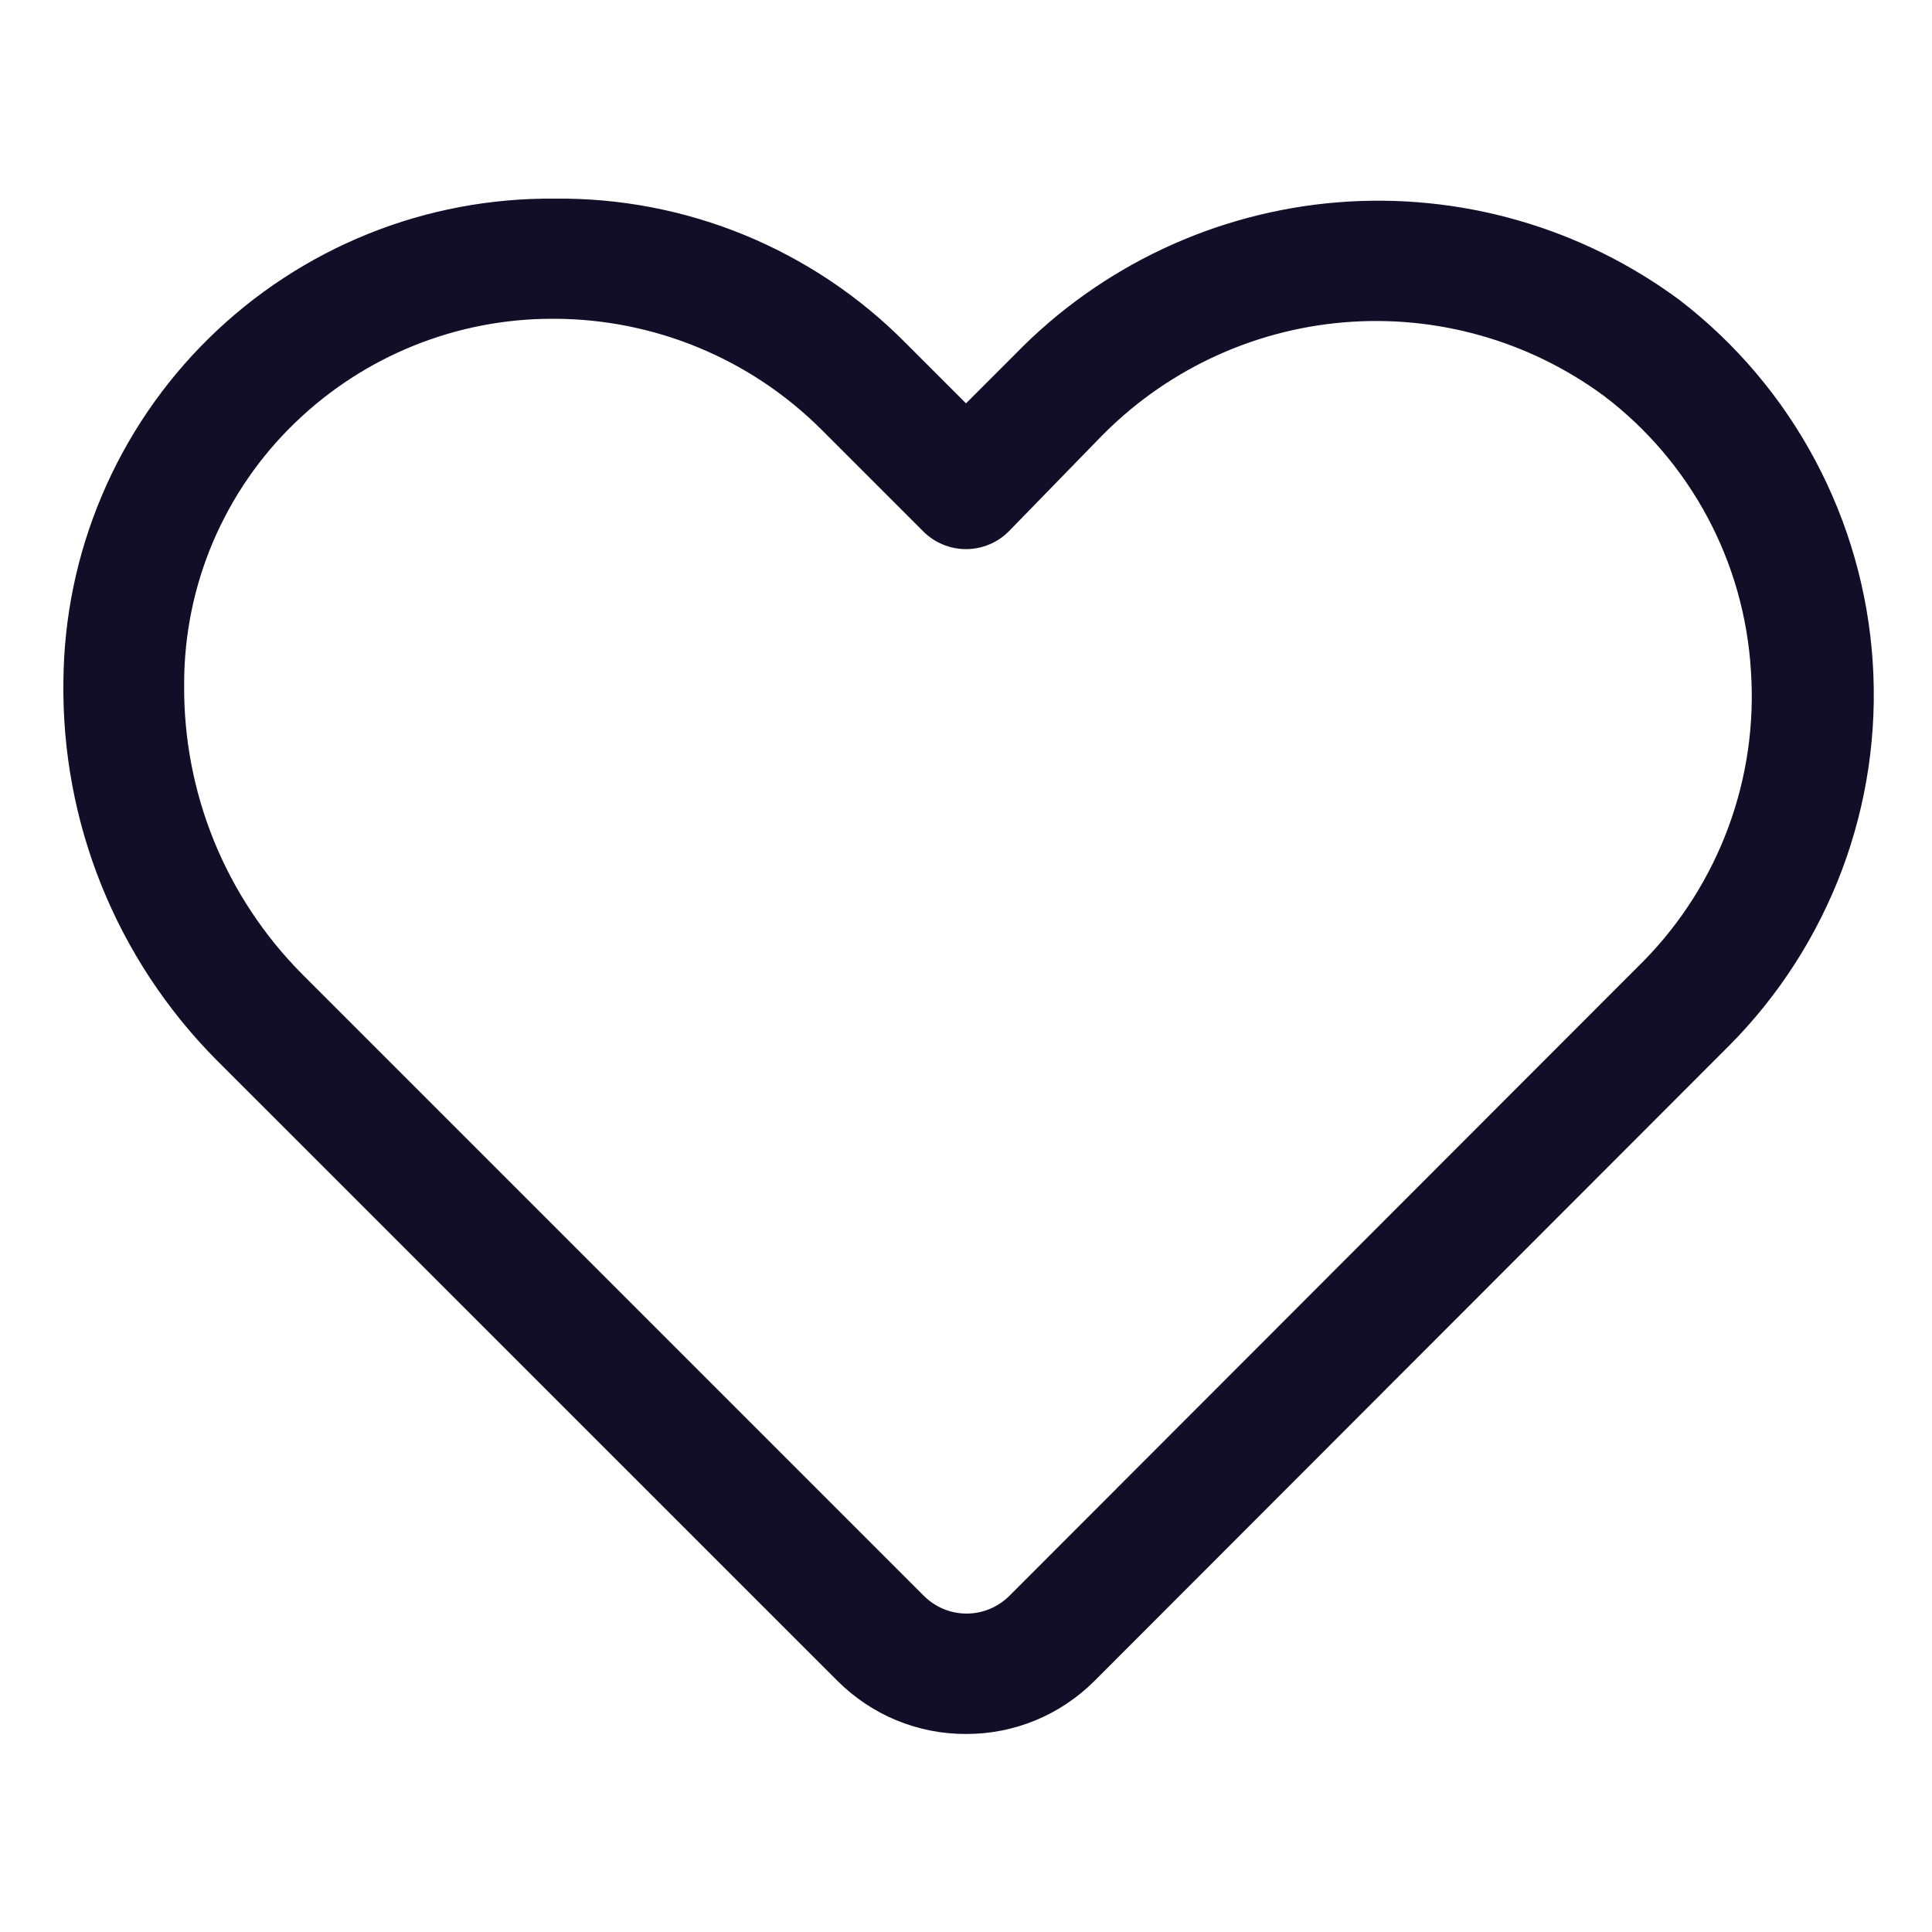
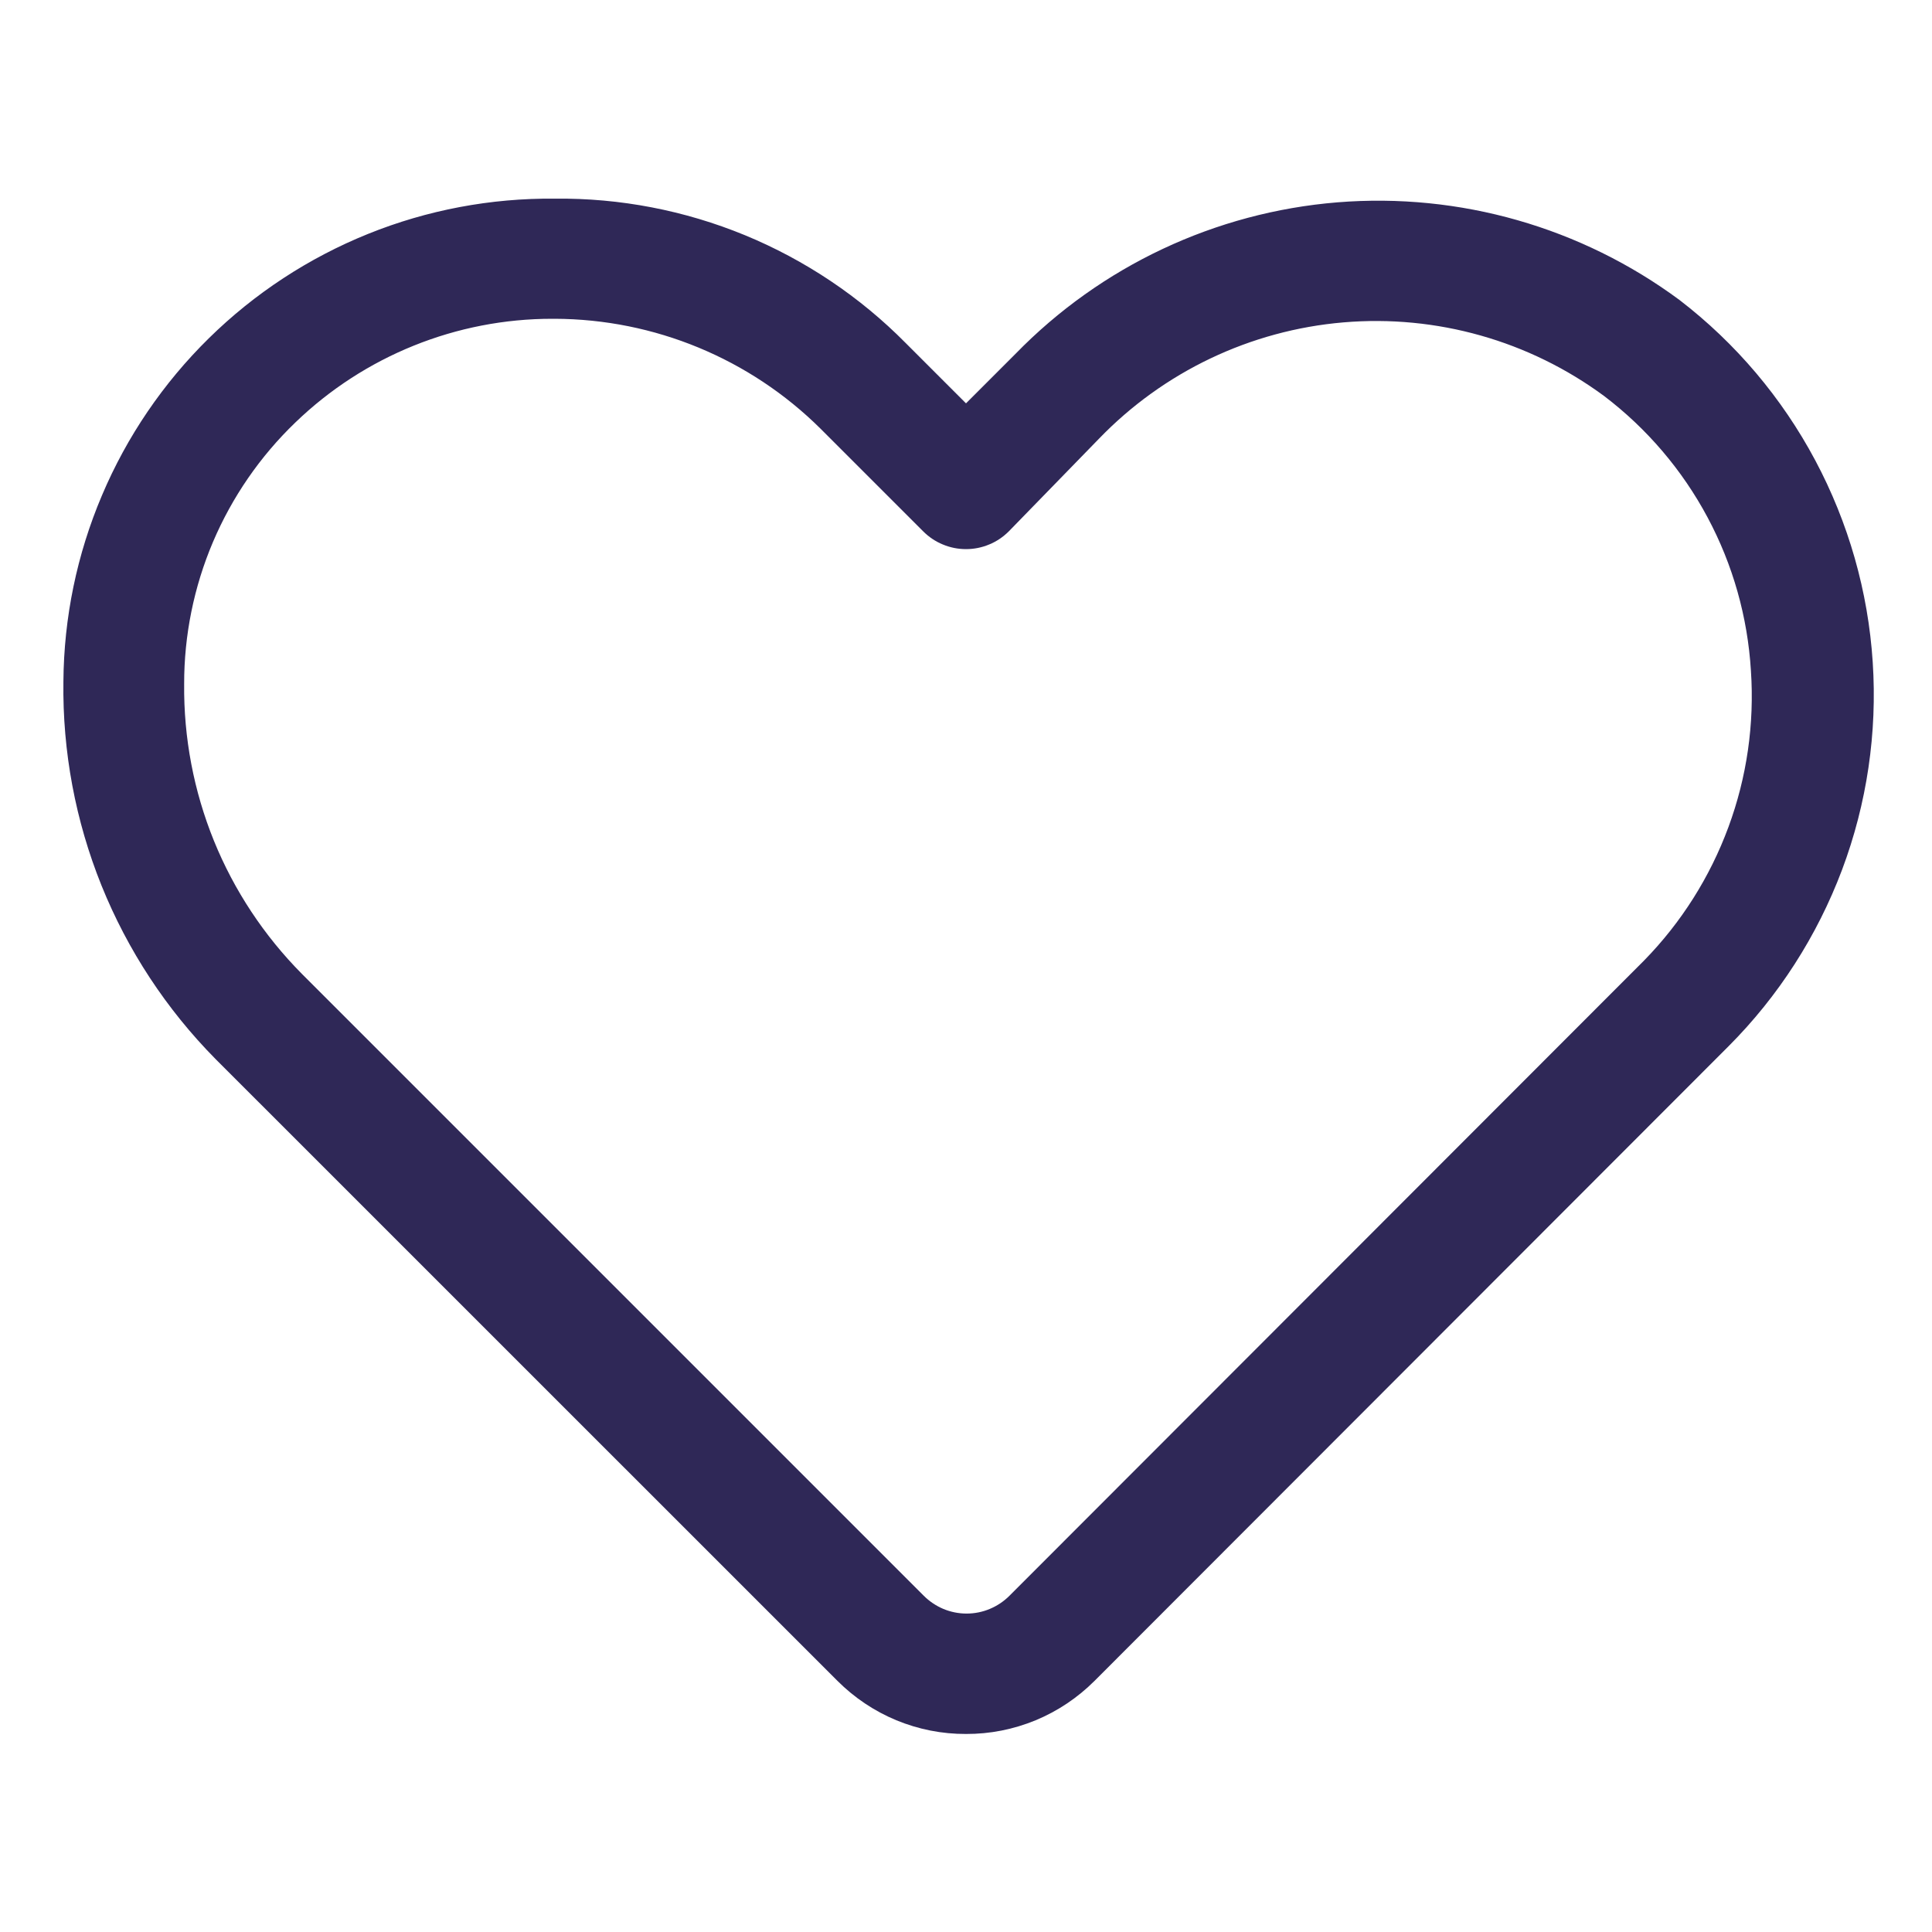
<svg xmlns="http://www.w3.org/2000/svg" width="22" height="22" viewBox="0 0 22 22" fill="none">
-   <path d="M11 19.745C10.728 19.746 10.459 19.693 10.207 19.589C9.956 19.485 9.728 19.332 9.536 19.14L2.454 12.059C1.895 11.493 1.454 10.822 1.156 10.084C0.859 9.347 0.711 8.557 0.722 7.762C0.727 7.033 0.876 6.312 1.161 5.641C1.445 4.97 1.859 4.362 2.379 3.851C2.899 3.34 3.514 2.937 4.19 2.664C4.866 2.391 5.589 2.255 6.318 2.262C7.06 2.254 7.796 2.396 8.482 2.678C9.168 2.961 9.791 3.378 10.312 3.905L11 4.593L11.564 4.029C12.537 3.03 13.84 2.417 15.23 2.304C16.621 2.192 18.005 2.587 19.126 3.417C19.765 3.908 20.291 4.53 20.67 5.241C21.049 5.952 21.273 6.736 21.325 7.54C21.378 8.344 21.259 9.15 20.976 9.904C20.692 10.658 20.252 11.344 19.683 11.914L12.464 19.14C12.272 19.332 12.044 19.485 11.793 19.589C11.541 19.693 11.272 19.746 11 19.745ZM6.291 3.63C5.198 3.629 4.148 4.053 3.362 4.812C2.961 5.198 2.643 5.66 2.425 6.172C2.208 6.683 2.096 7.234 2.097 7.789C2.091 8.401 2.206 9.007 2.436 9.574C2.666 10.14 3.007 10.655 3.437 11.089L10.519 18.171C10.583 18.235 10.659 18.286 10.742 18.321C10.826 18.356 10.916 18.374 11.007 18.374C11.098 18.374 11.188 18.356 11.271 18.321C11.355 18.286 11.431 18.235 11.495 18.171L18.721 10.938C19.145 10.505 19.472 9.987 19.682 9.418C19.892 8.85 19.979 8.243 19.938 7.638C19.901 7.027 19.733 6.431 19.444 5.891C19.156 5.352 18.754 4.88 18.267 4.51C17.412 3.879 16.357 3.581 15.298 3.671C14.239 3.761 13.249 4.233 12.512 4.998L11.488 6.05C11.424 6.114 11.348 6.166 11.264 6.2C11.181 6.235 11.091 6.253 11 6.253C10.909 6.253 10.819 6.235 10.736 6.2C10.652 6.166 10.576 6.114 10.512 6.05L9.343 4.881C8.538 4.083 7.452 3.634 6.318 3.63H6.291Z" fill="#120E27" />
+   <path d="M11 19.745C10.728 19.746 10.459 19.693 10.207 19.589C9.956 19.485 9.728 19.332 9.536 19.14L2.454 12.059C1.895 11.493 1.454 10.822 1.156 10.084C0.859 9.347 0.711 8.557 0.722 7.762C0.727 7.033 0.876 6.312 1.161 5.641C1.445 4.97 1.859 4.362 2.379 3.851C2.899 3.34 3.514 2.937 4.19 2.664C4.866 2.391 5.589 2.255 6.318 2.262C7.06 2.254 7.796 2.396 8.482 2.678C9.168 2.961 9.791 3.378 10.312 3.905L11 4.593L11.564 4.029C12.537 3.03 13.84 2.417 15.23 2.304C16.621 2.192 18.005 2.587 19.126 3.417C19.765 3.908 20.291 4.53 20.67 5.241C21.049 5.952 21.273 6.736 21.325 7.54C21.378 8.344 21.259 9.15 20.976 9.904C20.692 10.658 20.252 11.344 19.683 11.914L12.464 19.14C12.272 19.332 12.044 19.485 11.793 19.589C11.541 19.693 11.272 19.746 11 19.745ZM6.291 3.63C5.198 3.629 4.148 4.053 3.362 4.812C2.961 5.198 2.643 5.66 2.425 6.172C2.208 6.683 2.096 7.234 2.097 7.789C2.091 8.401 2.206 9.007 2.436 9.574C2.666 10.14 3.007 10.655 3.437 11.089L10.519 18.171C10.583 18.235 10.659 18.286 10.742 18.321C10.826 18.356 10.916 18.374 11.007 18.374C11.098 18.374 11.188 18.356 11.271 18.321C11.355 18.286 11.431 18.235 11.495 18.171L18.721 10.938C19.145 10.505 19.472 9.987 19.682 9.418C19.892 8.85 19.979 8.243 19.938 7.638C19.901 7.027 19.733 6.431 19.444 5.891C19.156 5.352 18.754 4.88 18.267 4.51C17.412 3.879 16.357 3.581 15.298 3.671C14.239 3.761 13.249 4.233 12.512 4.998L11.488 6.05C11.424 6.114 11.348 6.166 11.264 6.2C11.181 6.235 11.091 6.253 11 6.253C10.909 6.253 10.819 6.235 10.736 6.2C10.652 6.166 10.576 6.114 10.512 6.05L9.343 4.881C8.538 4.083 7.452 3.634 6.318 3.63H6.291Z" fill="#2f2857" />
</svg>
